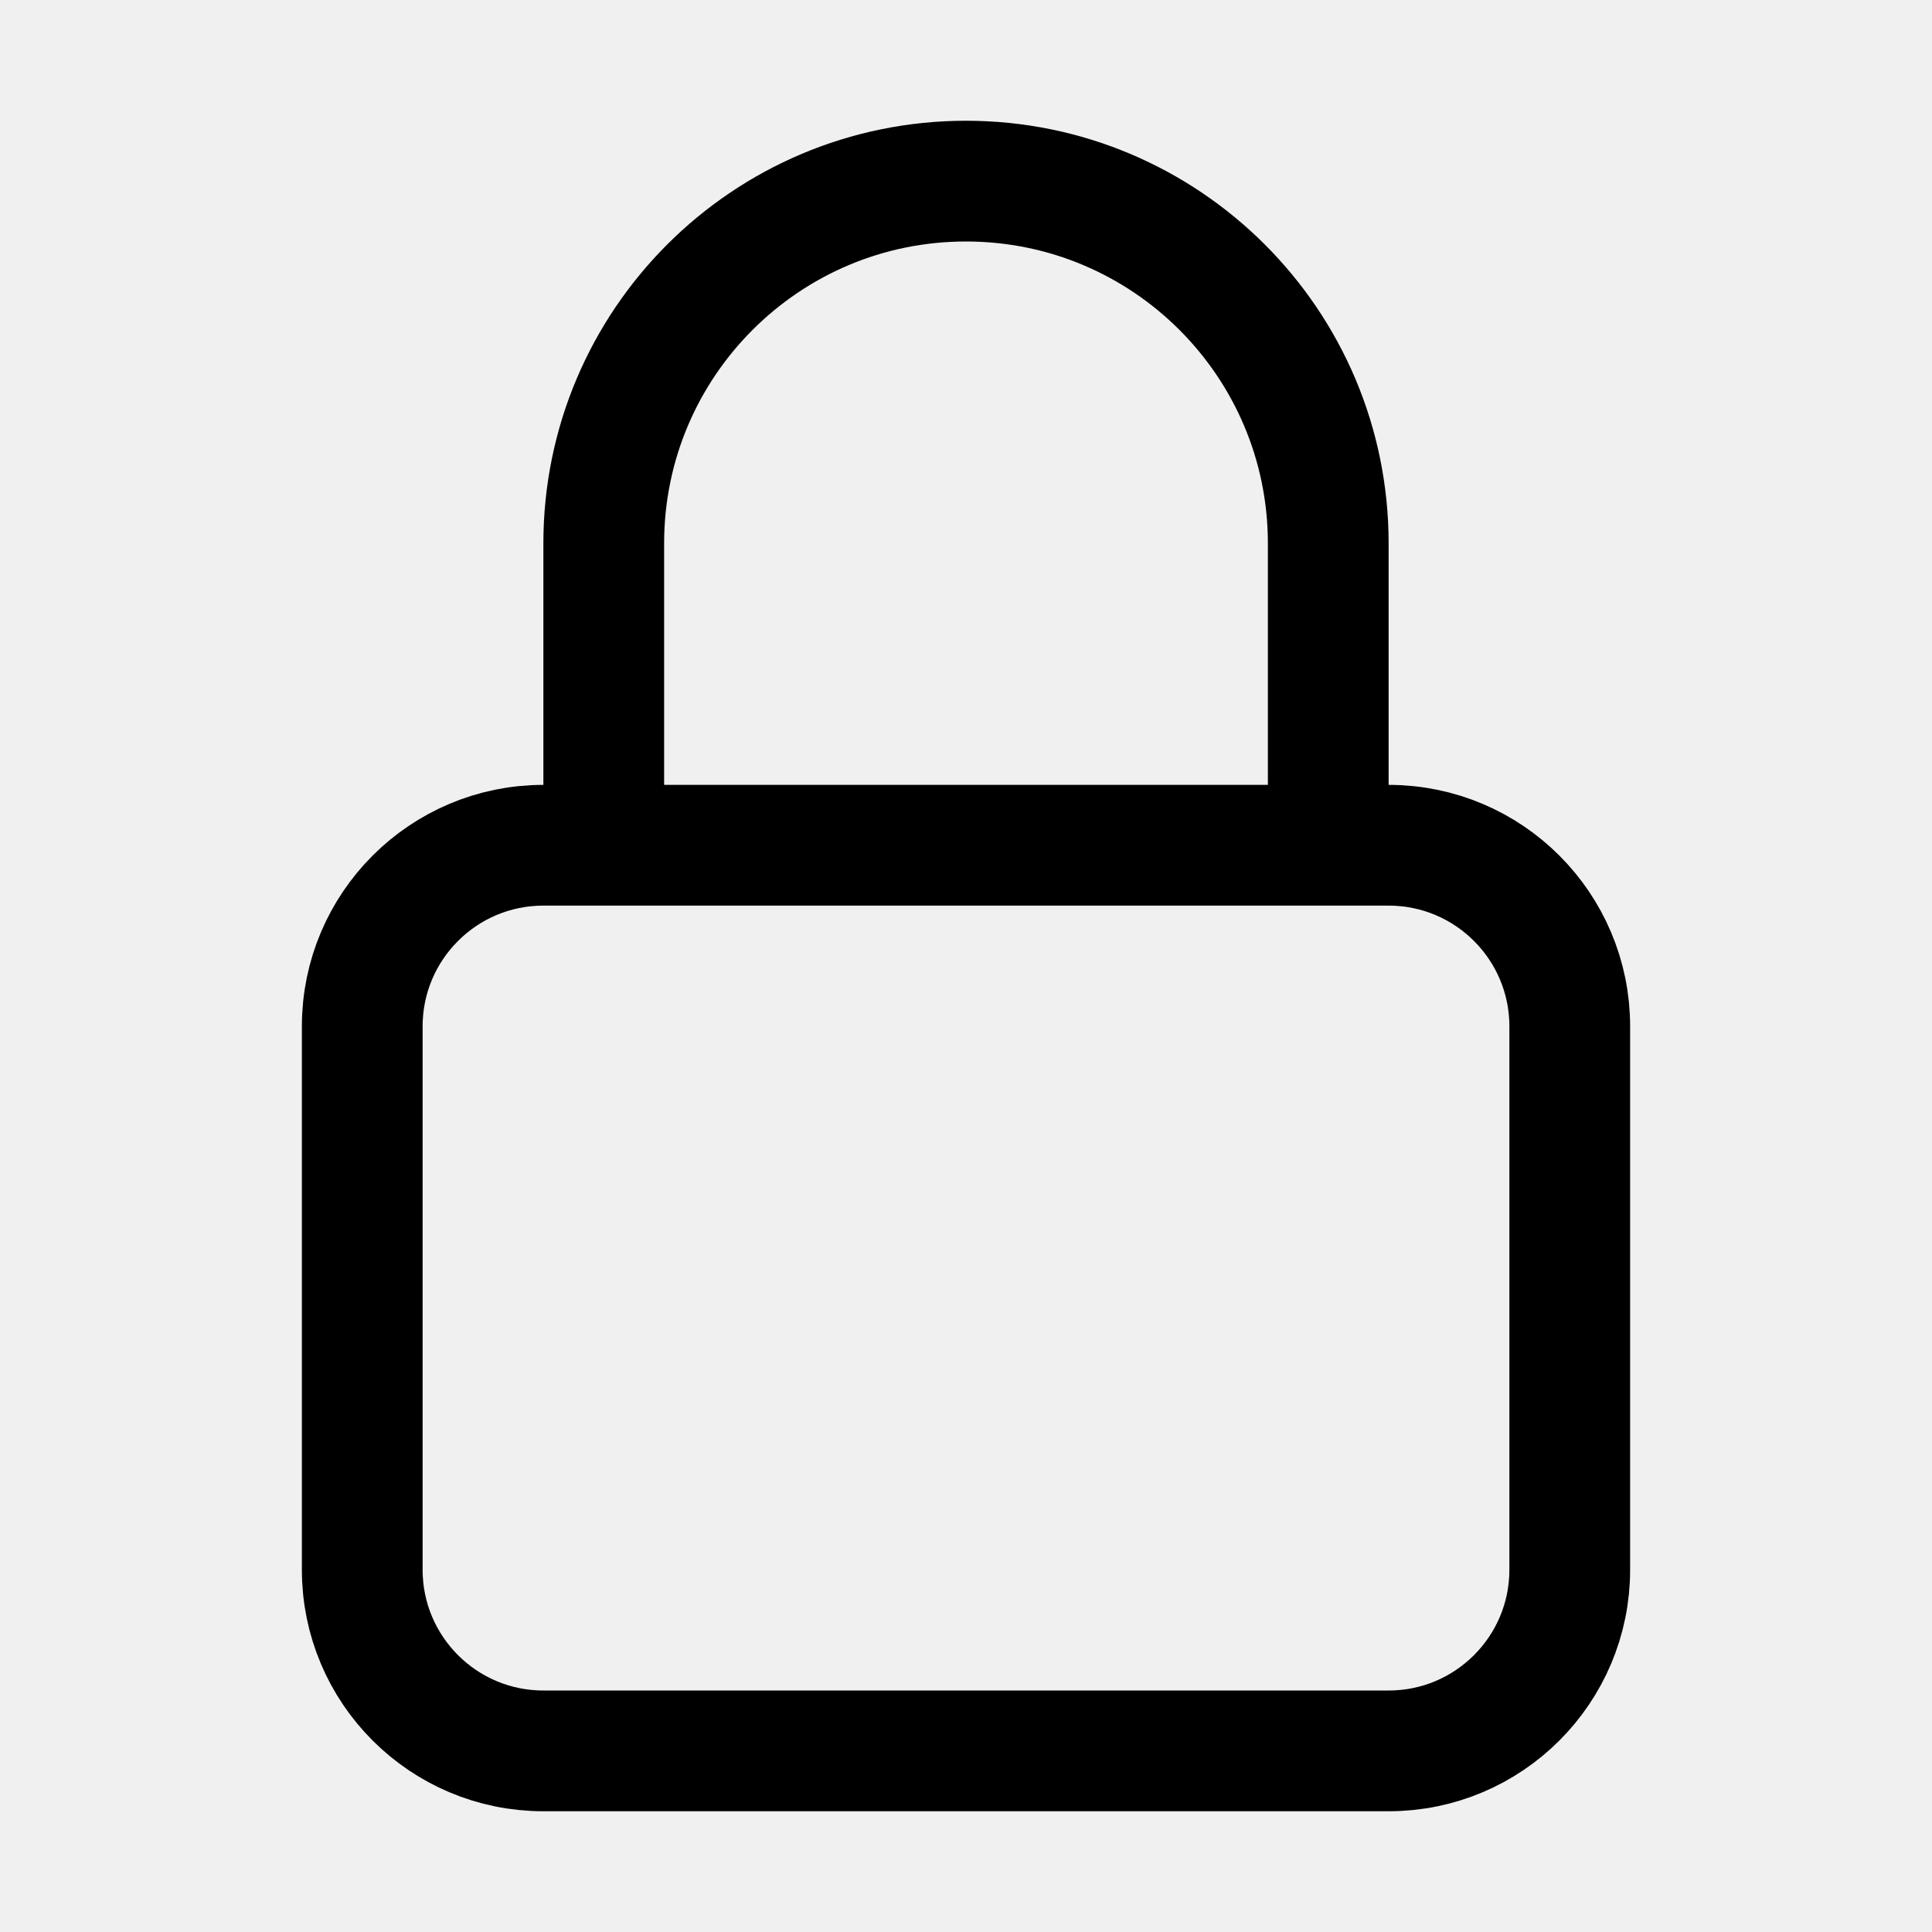
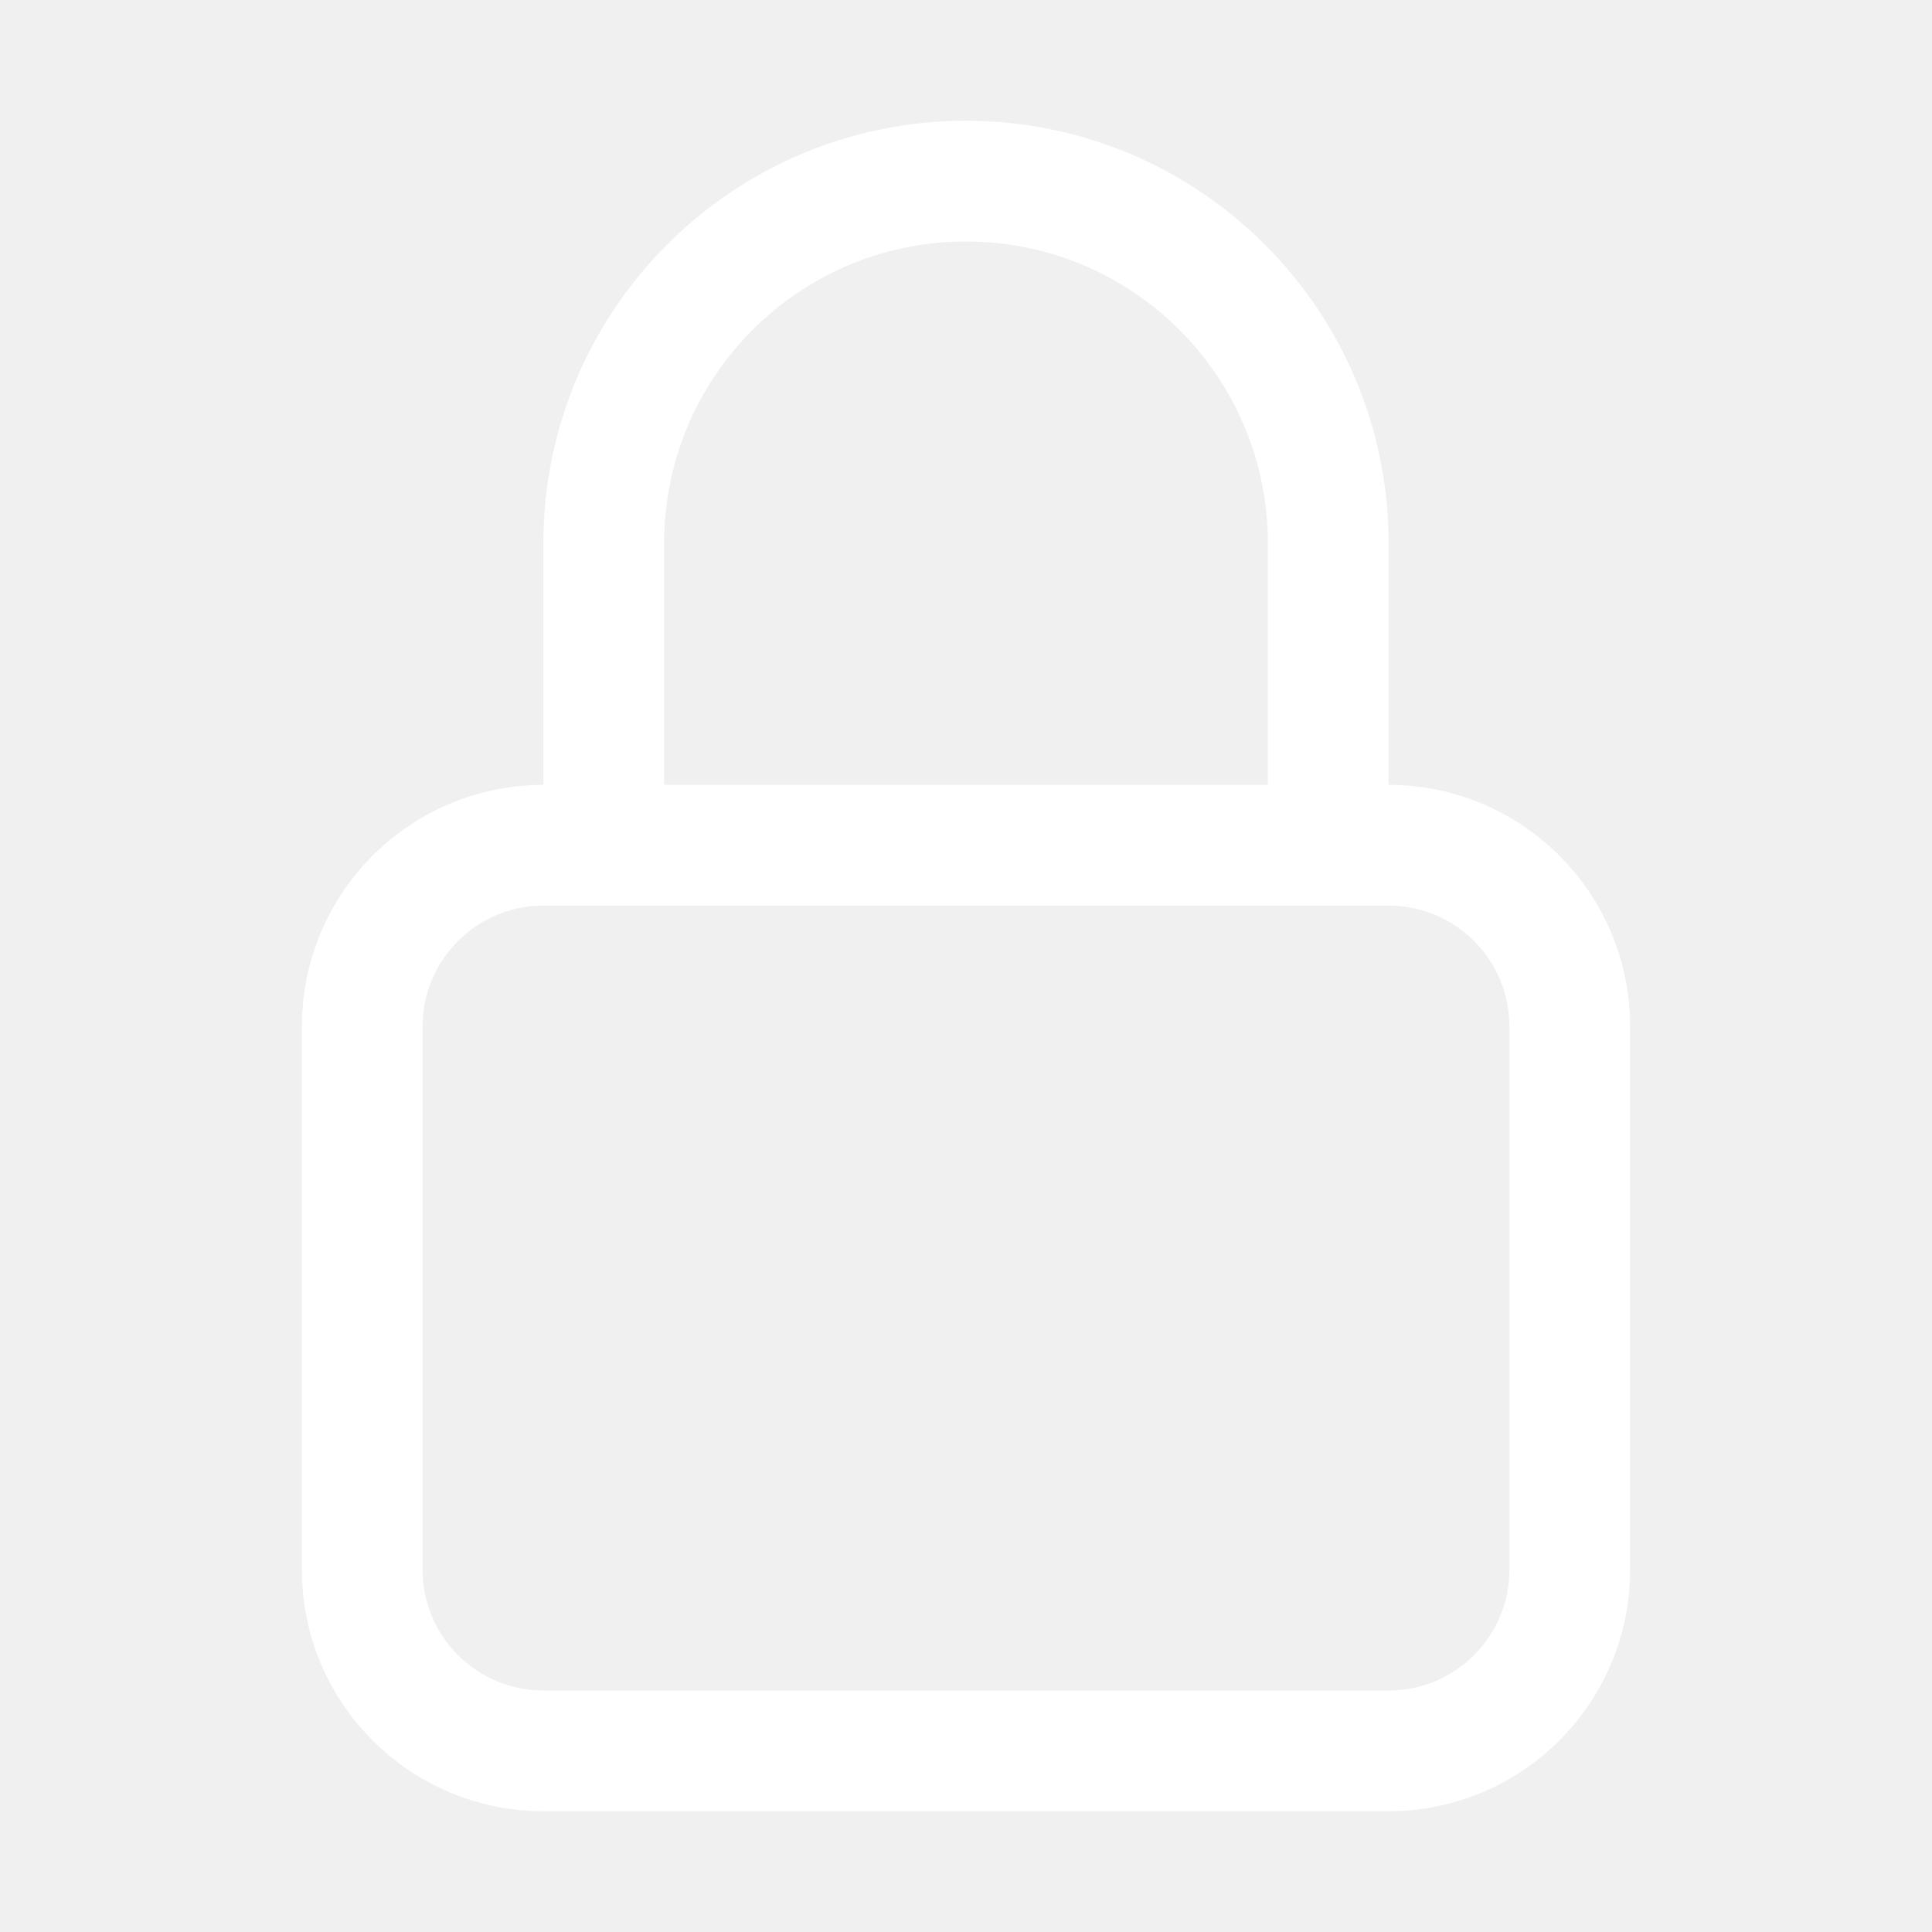
<svg xmlns="http://www.w3.org/2000/svg" fill="none" viewBox="0 0 24 24" stroke-width="1.5" stroke="currentColor" class="w-6 h-6">
-   <path strokeLinecap="round" strokeLinejoin="round" d="M16.5 10.5V6.75a4.5 4.5 0 10-9 0v3.75m-.75 11.25h10.5a2.25 2.25 0 002.25-2.25v-6.75a2.25 2.25 0 00-2.25-2.25H6.75a2.25 2.25 0 00-2.25 2.25v6.75a2.25 2.25 0 002.25 2.25z" />
+   <path stroke="#fff" strokeLinecap="round" strokeLinejoin="round" d="M16.5 10.5V6.75a4.5 4.5 0 10-9 0v3.75m-.75 11.25h10.5a2.25 2.25 0 002.25-2.25v-6.75a2.25 2.25 0 00-2.25-2.25H6.75a2.25 2.25 0 00-2.25 2.25v6.75a2.25 2.25 0 002.25 2.25z" />
</svg>
